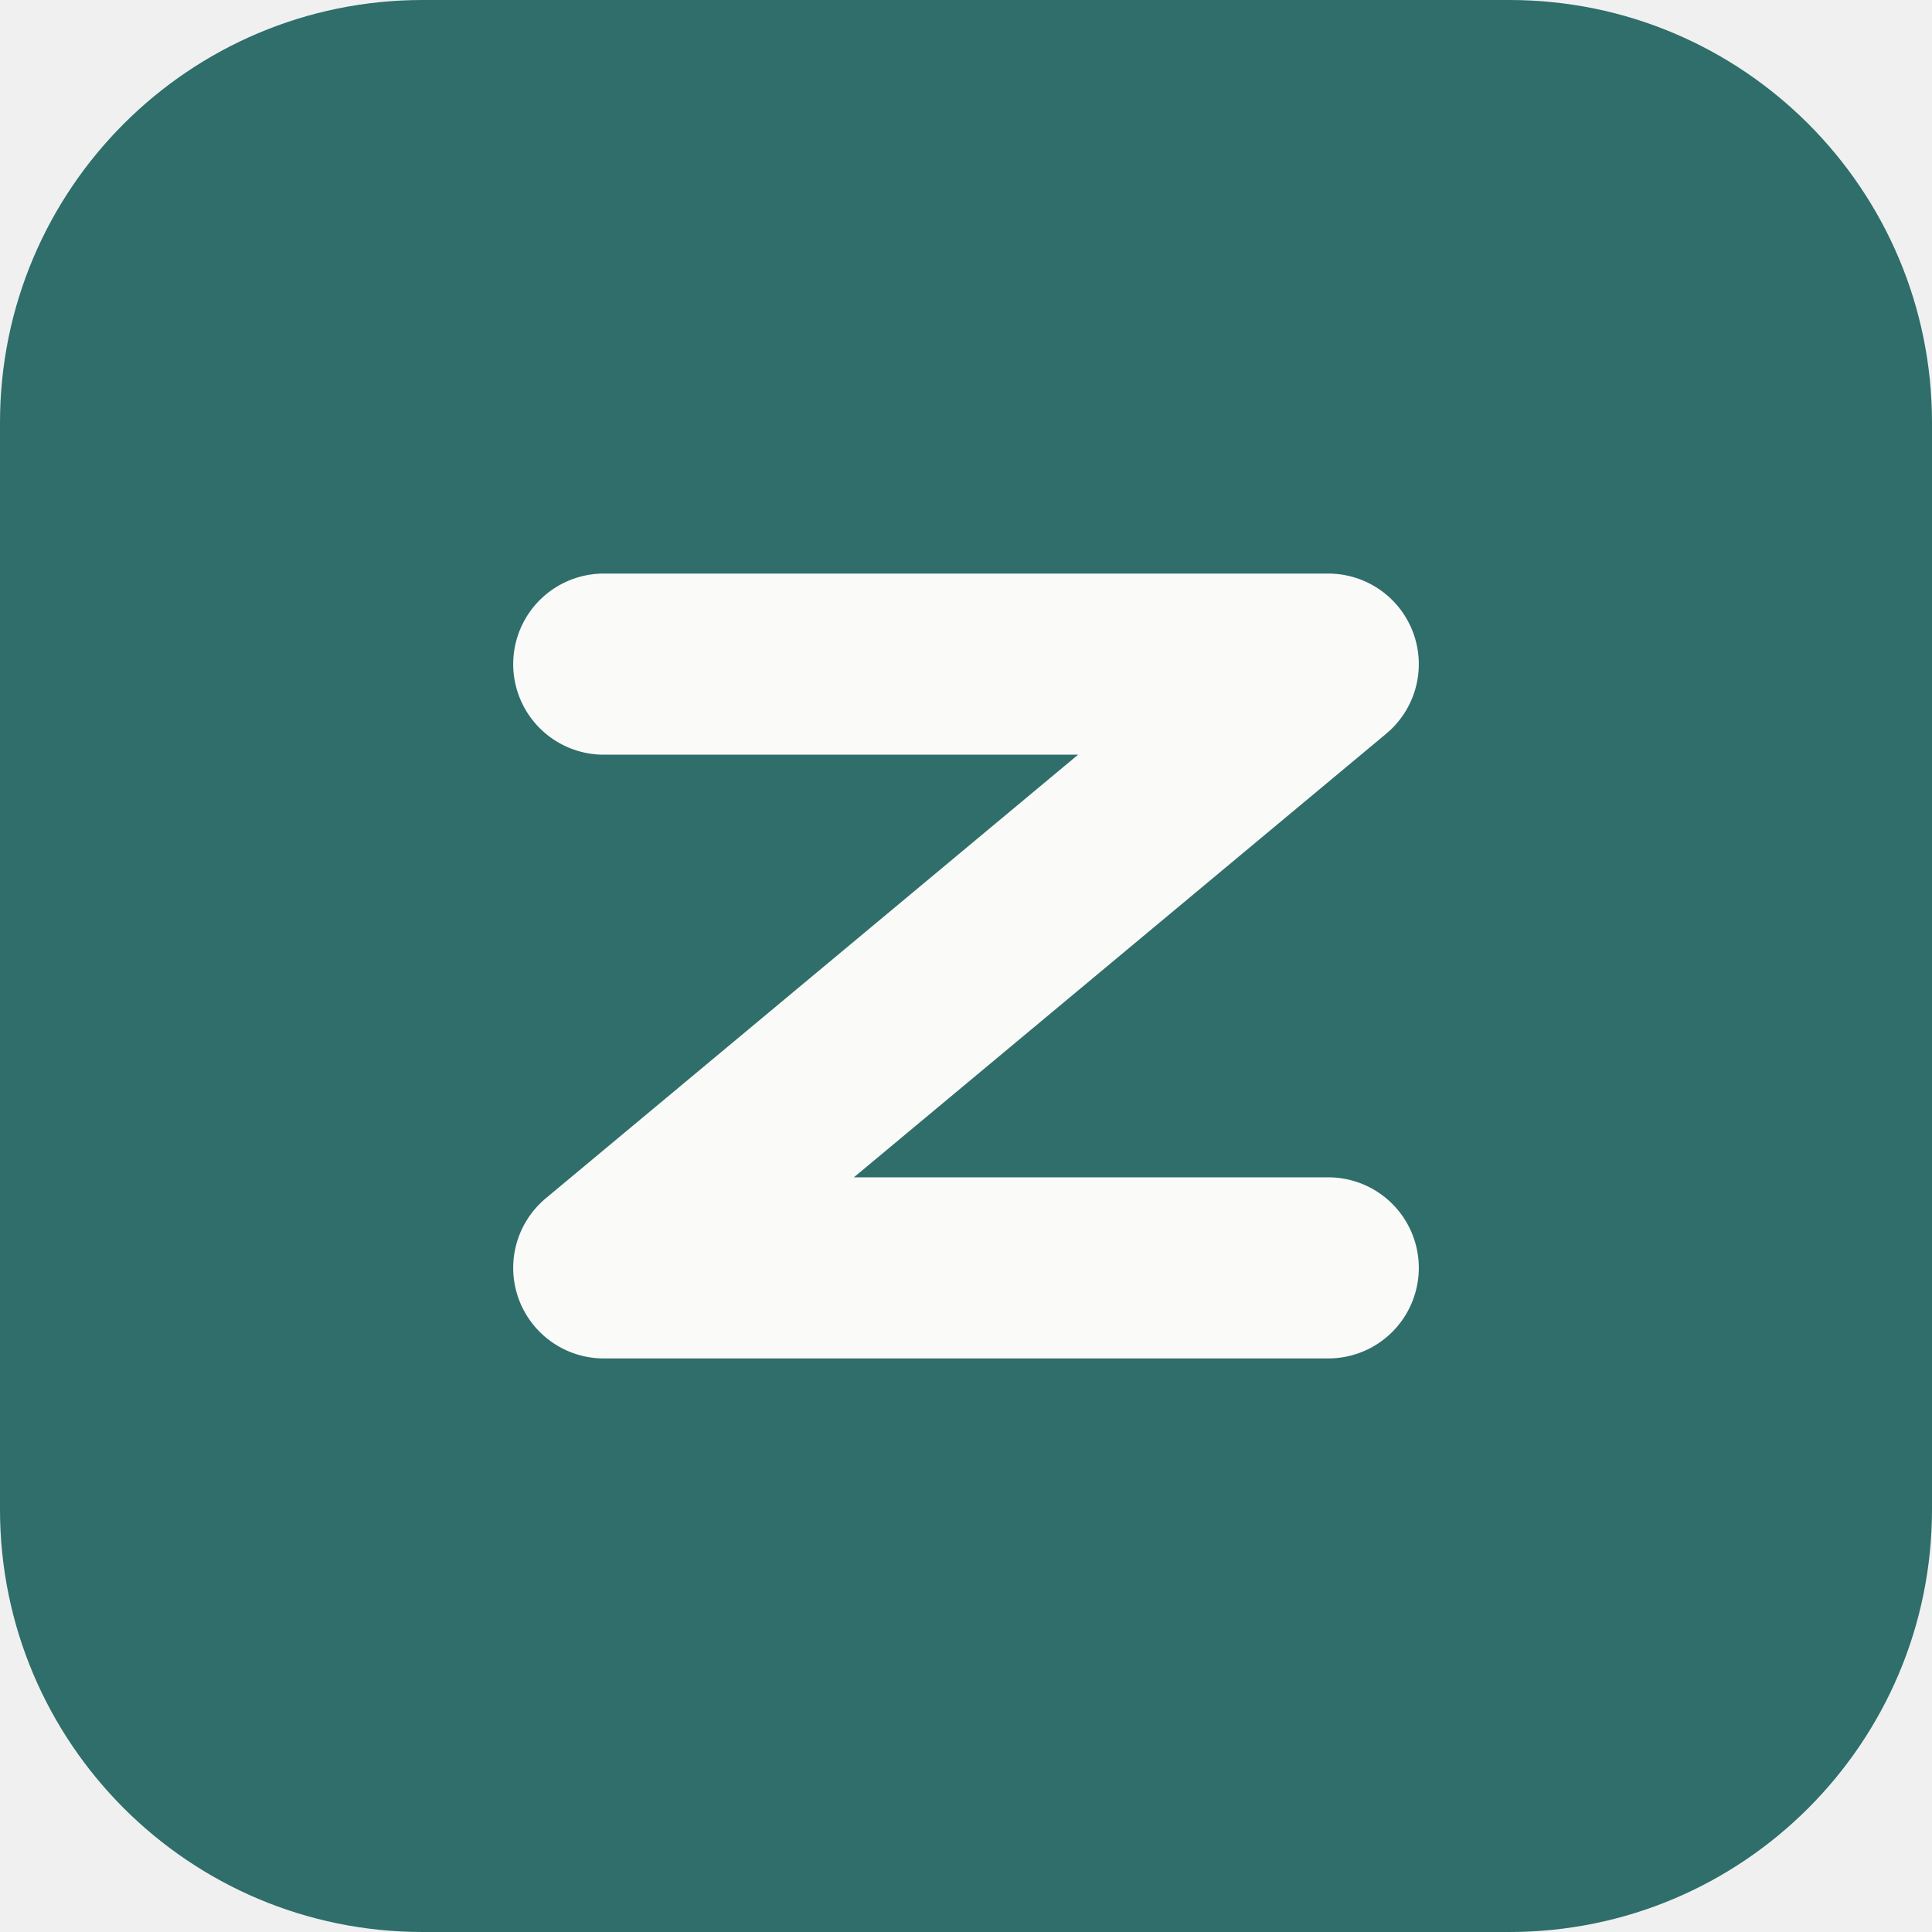
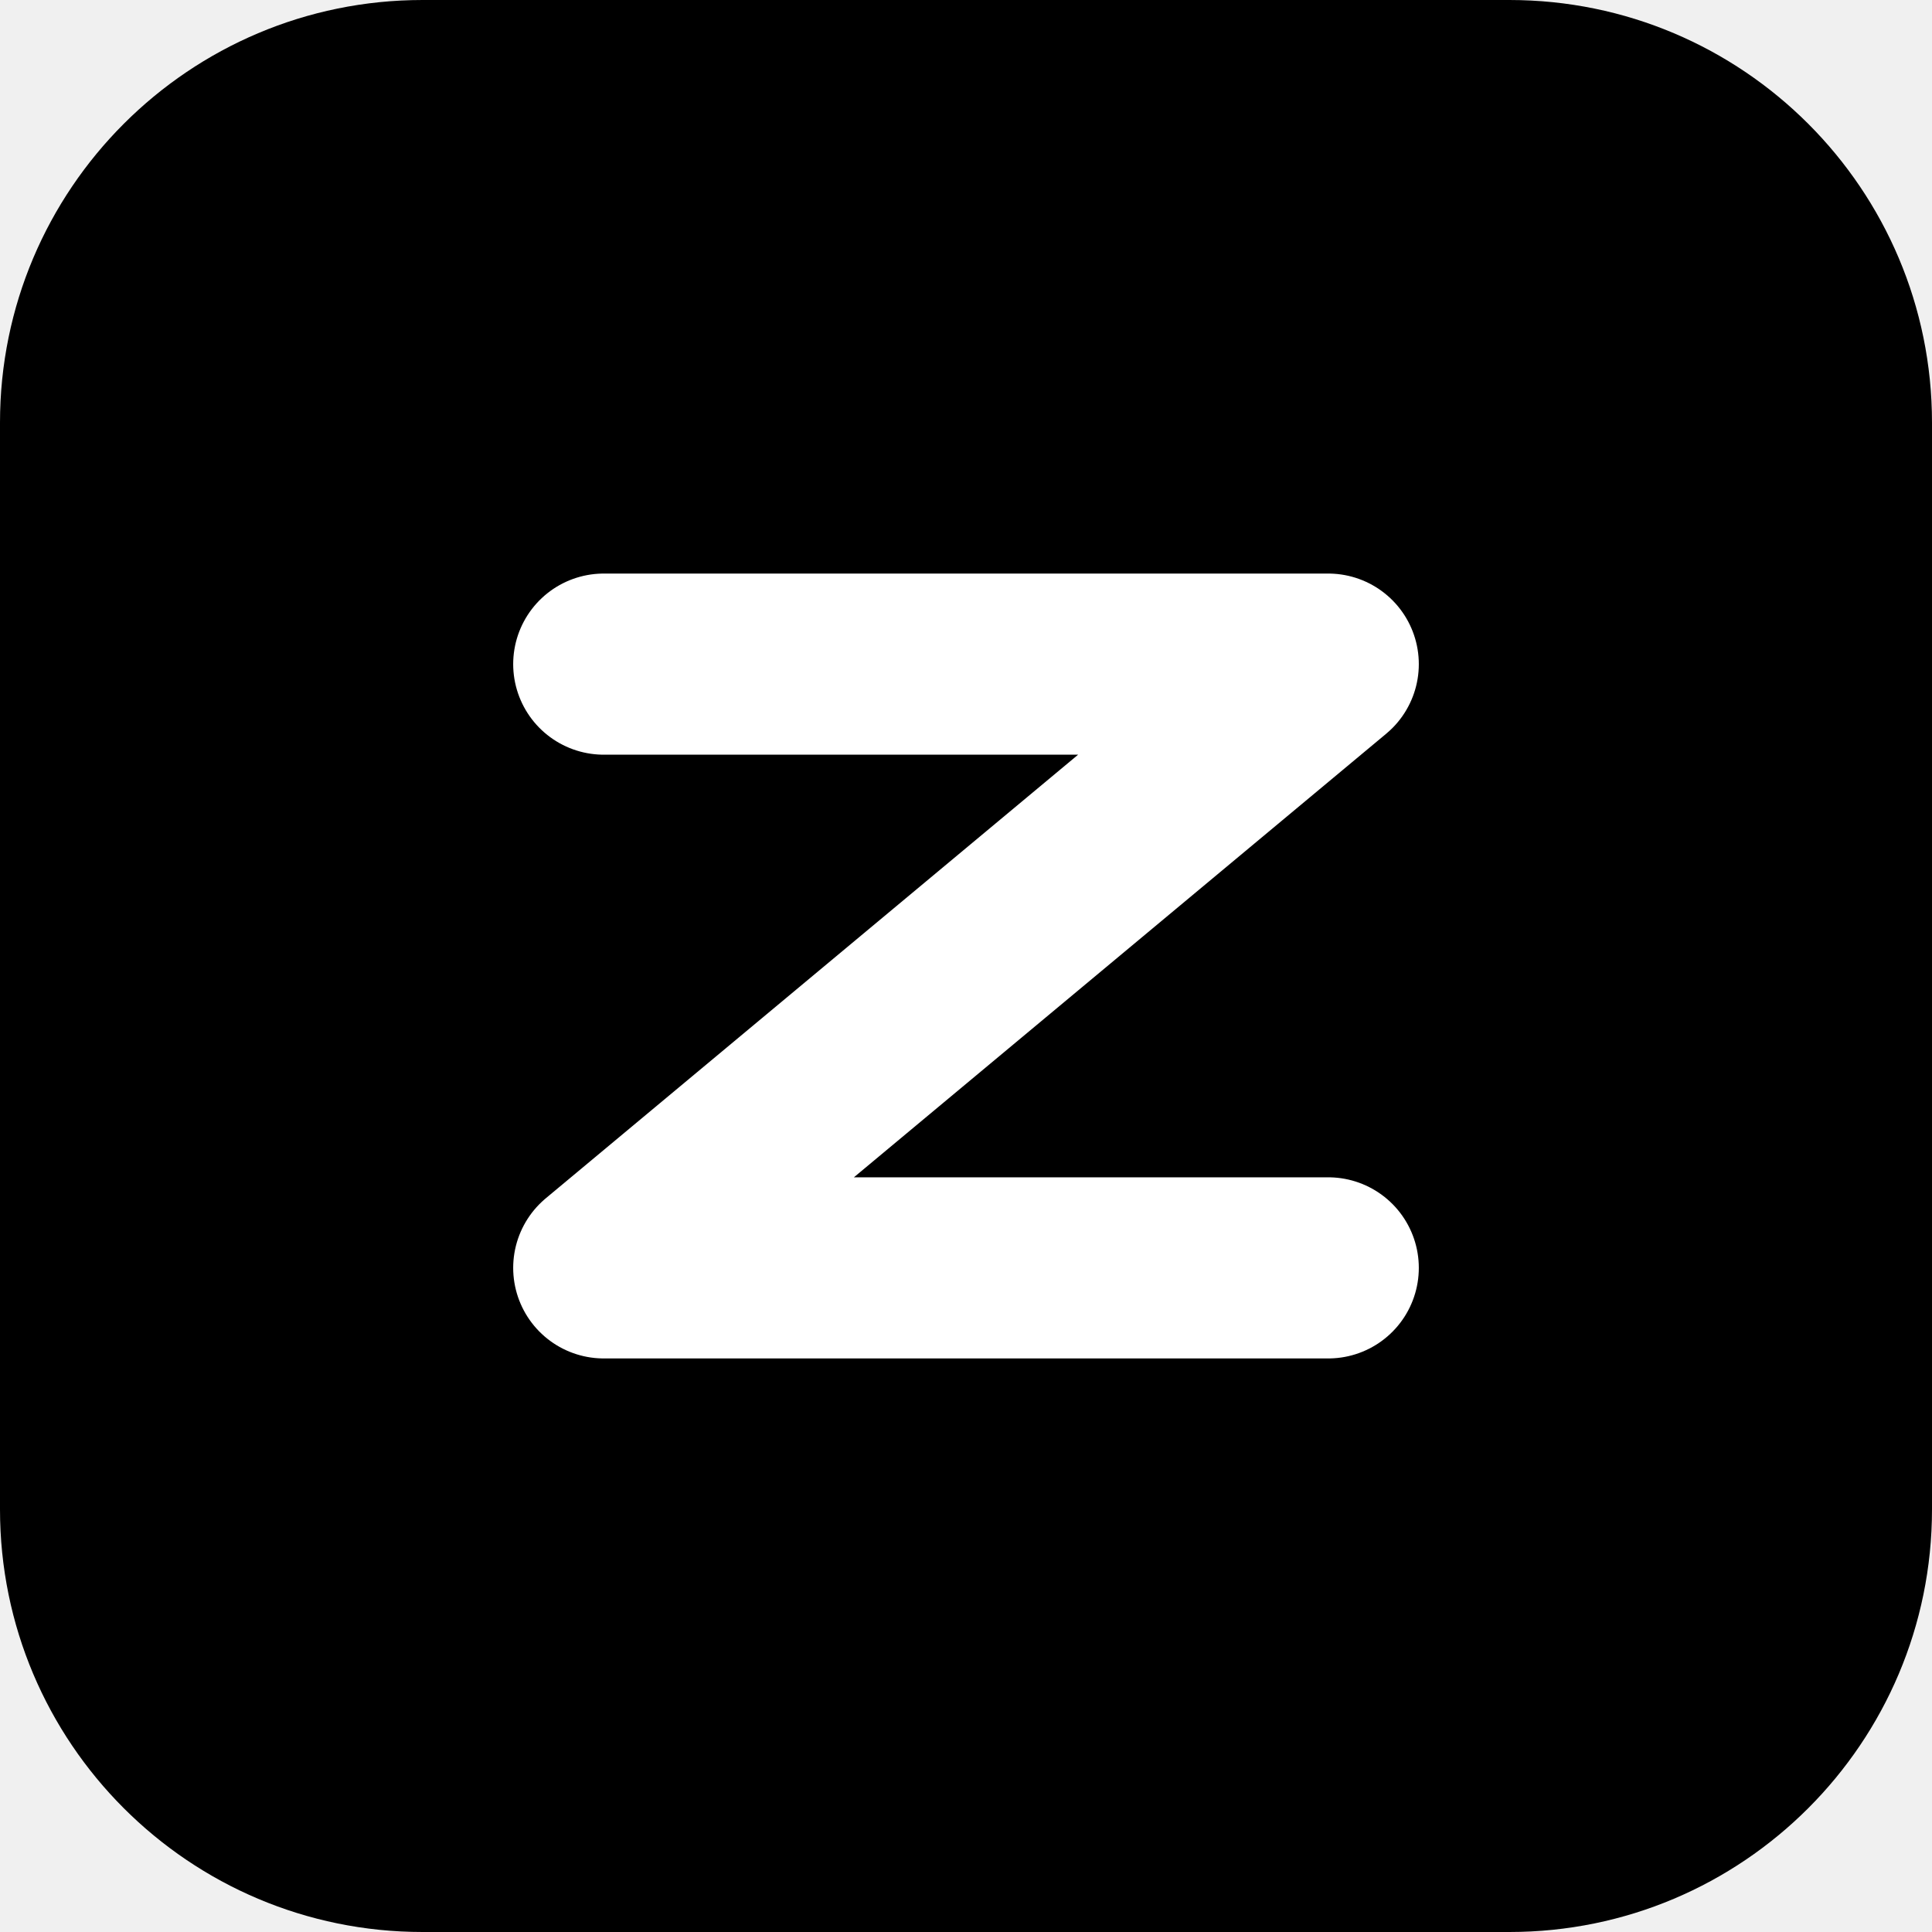
<svg xmlns="http://www.w3.org/2000/svg" viewBox="0 0 64 64">
-   <rect width="64" height="64" rx="14" fill="#2f6e6a" />
-   <path d="M20 22h24L20 42h24" fill="none" stroke="#fafaf8" stroke-width="6" stroke-linecap="round" stroke-linejoin="round" />
+   <rect width="64" height="64" rx="14" fill="#000000" />
+   <path d="M20 22h24L20 42h24" fill="none" stroke="#ffffff" stroke-width="6" stroke-linecap="round" stroke-linejoin="round" />
</svg>
